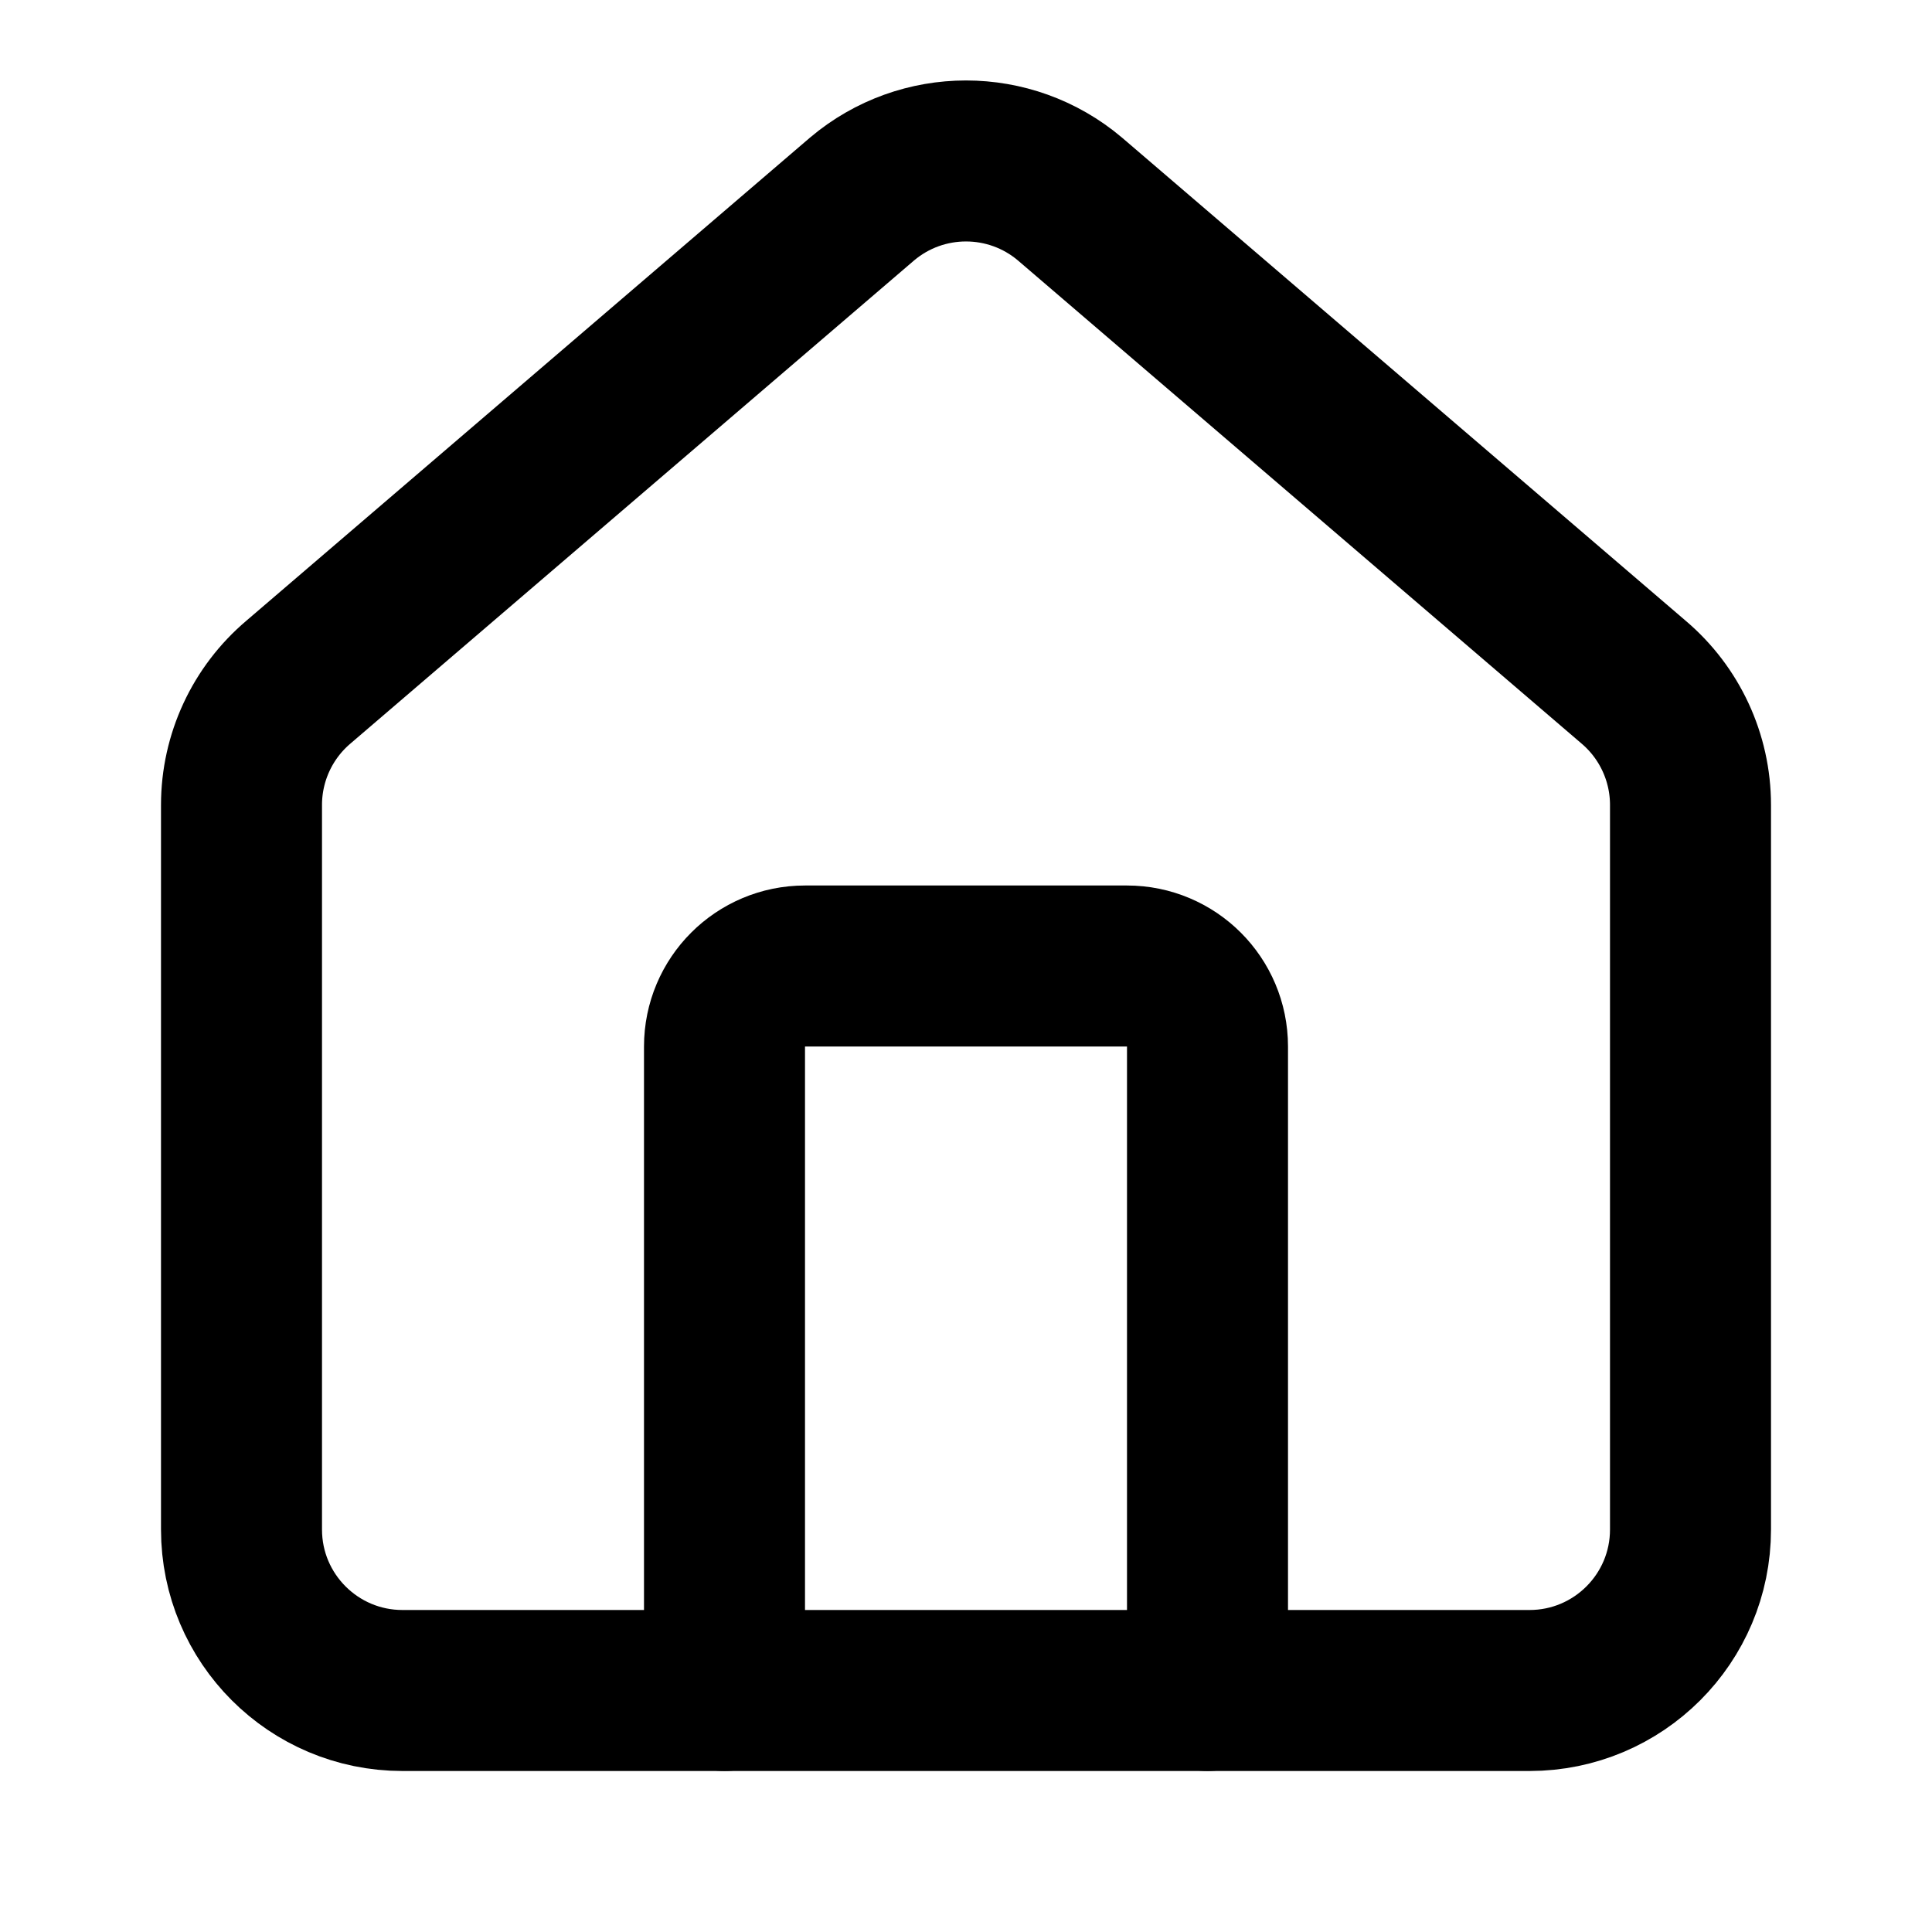
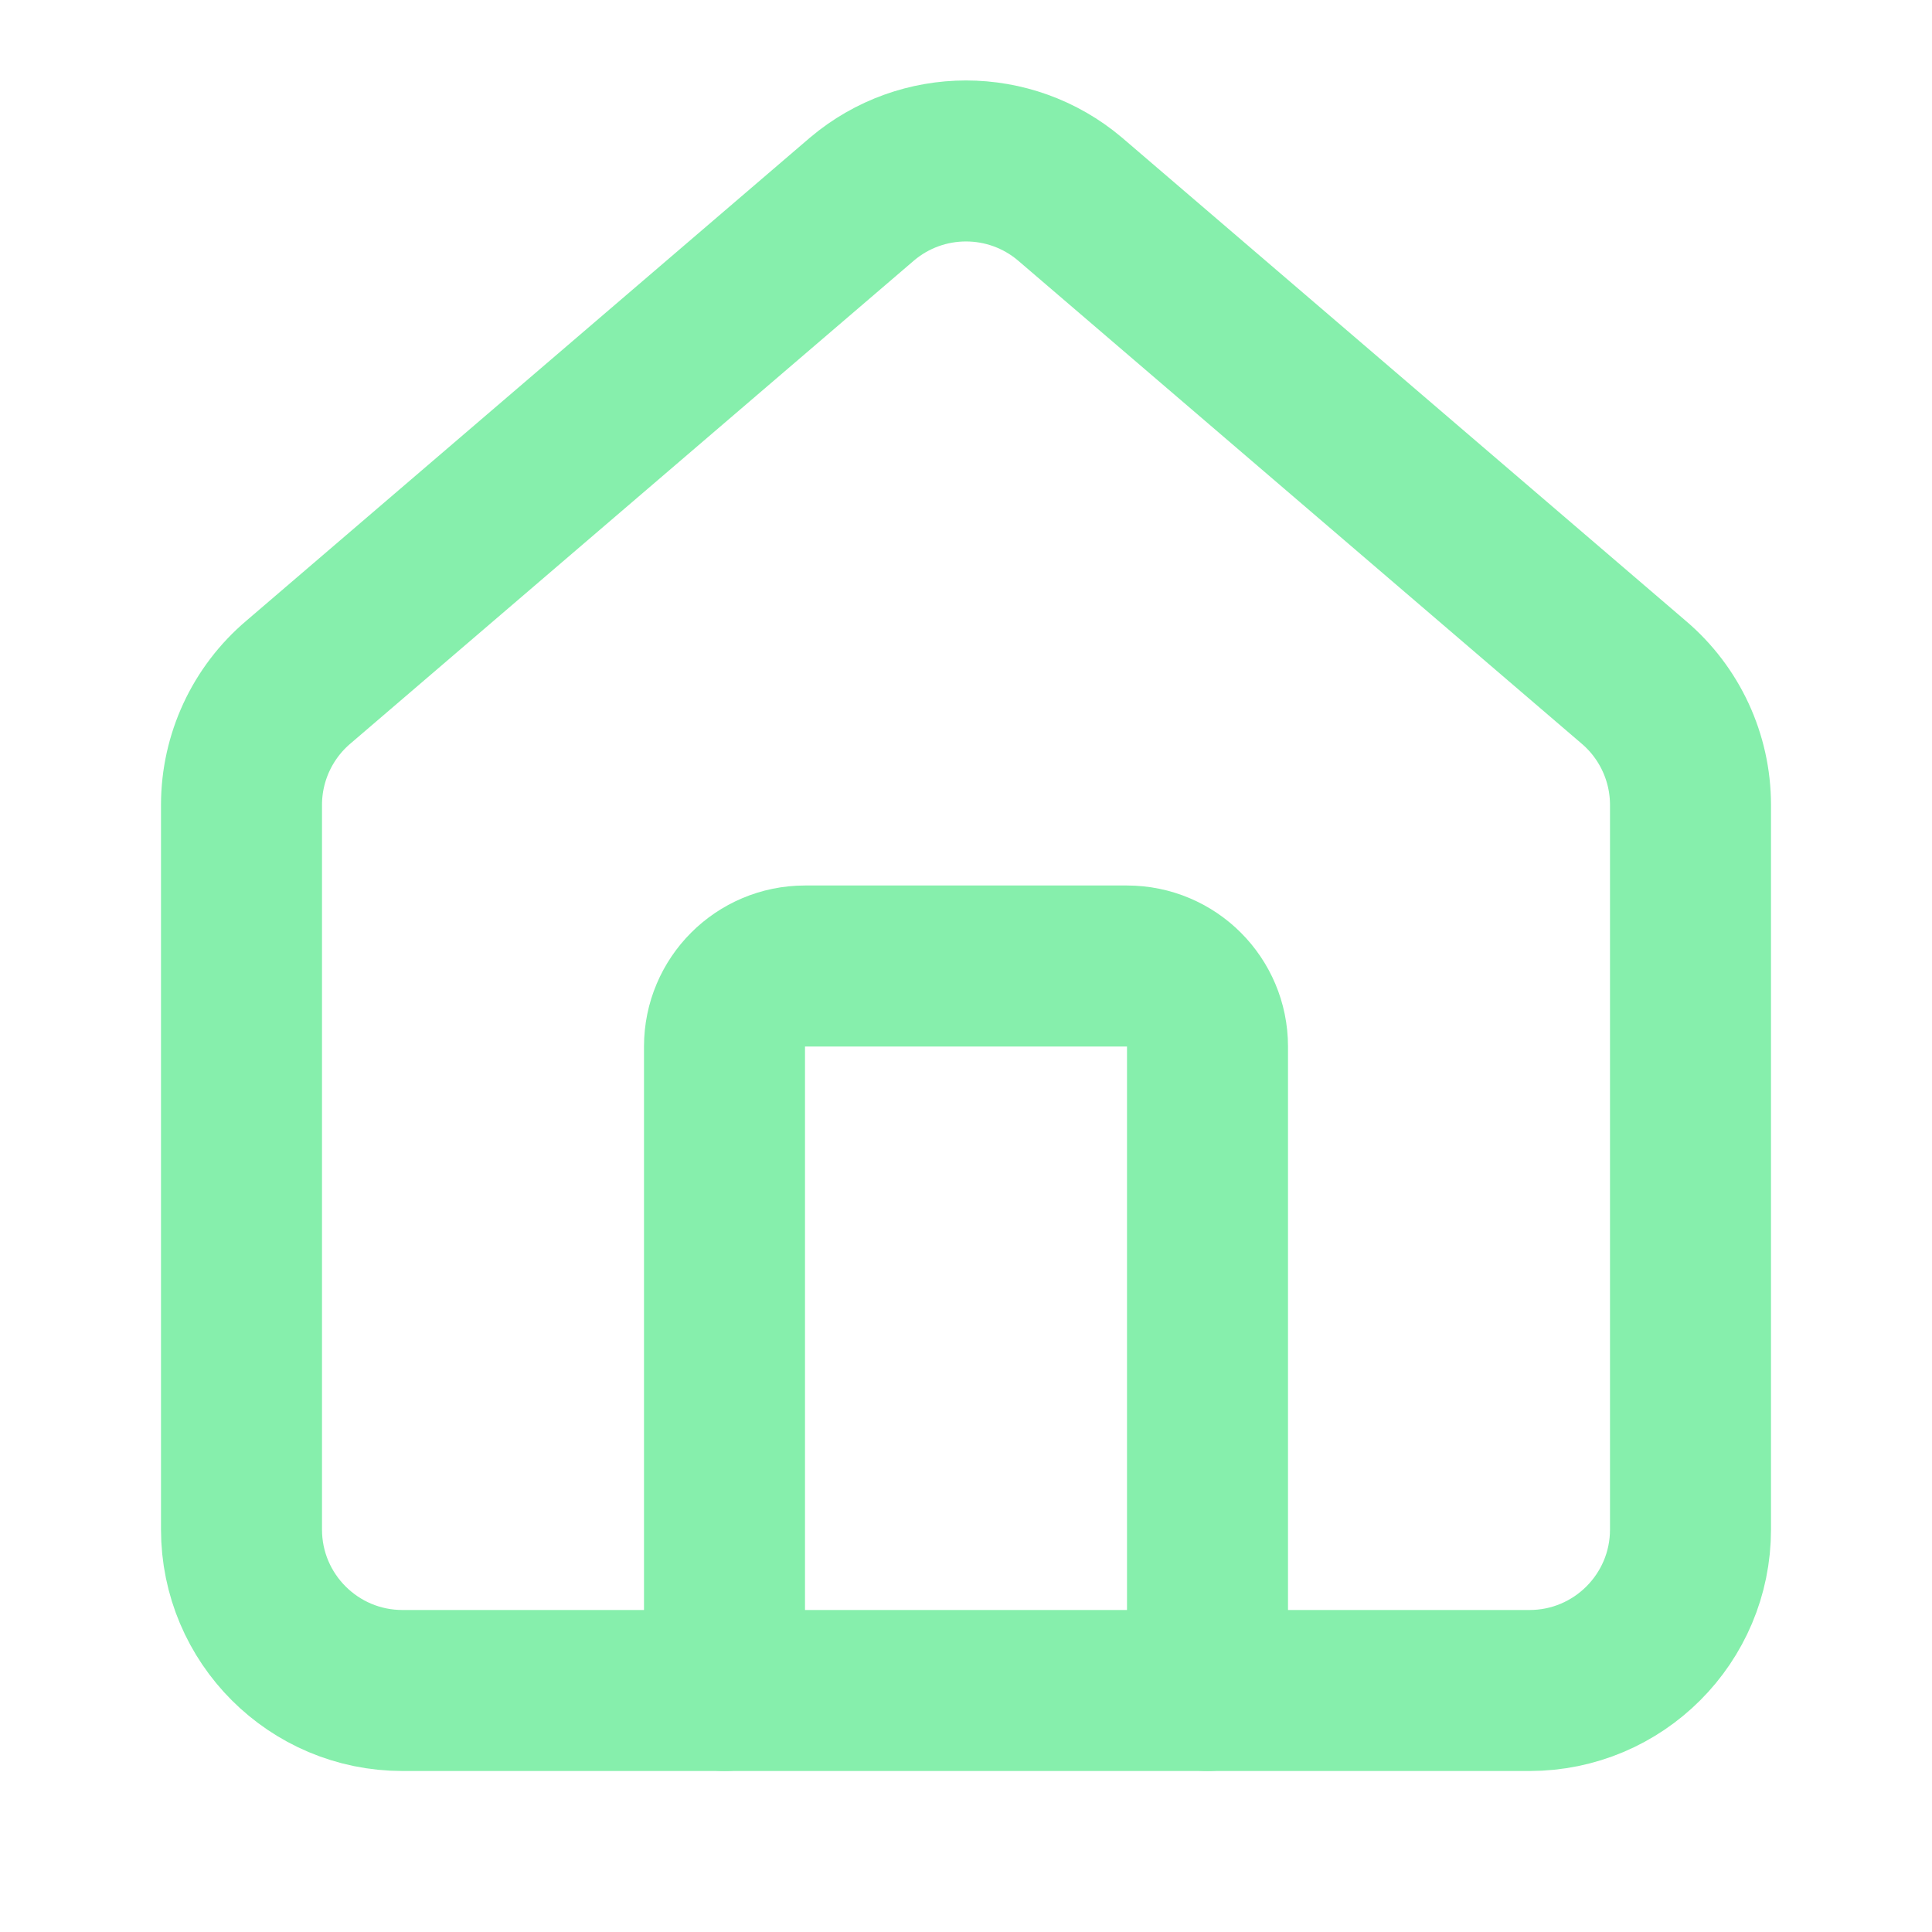
- <svg xmlns="http://www.w3.org/2000/svg" class="lucide lucide-home" width="24" height="24" viewBox="0 0 24 24" fill="none" stroke="currentColor" stroke-width="2" stroke-linecap="round" stroke-linejoin="round">
+ <svg xmlns="http://www.w3.org/2000/svg" class="lucide lucide-home" width="24" height="24" viewBox="0 0 24 24" fill="none" stroke="#86efac" stroke-width="2" stroke-linecap="round" stroke-linejoin="round">
  <path d="M15 21v-8a1 1 0 0 0-1-1h-4a1 1 0 0 0-1 1v8" />
  <path d="M3 10a2 2 0 0 1 .709-1.528l7-6a2 2 0 0 1 2.582 0l7 6A2 2 0 0 1 21 10v9a2 2 0 0 1-2 2H5a2 2 0 0 1-2-2z" />
</svg>
